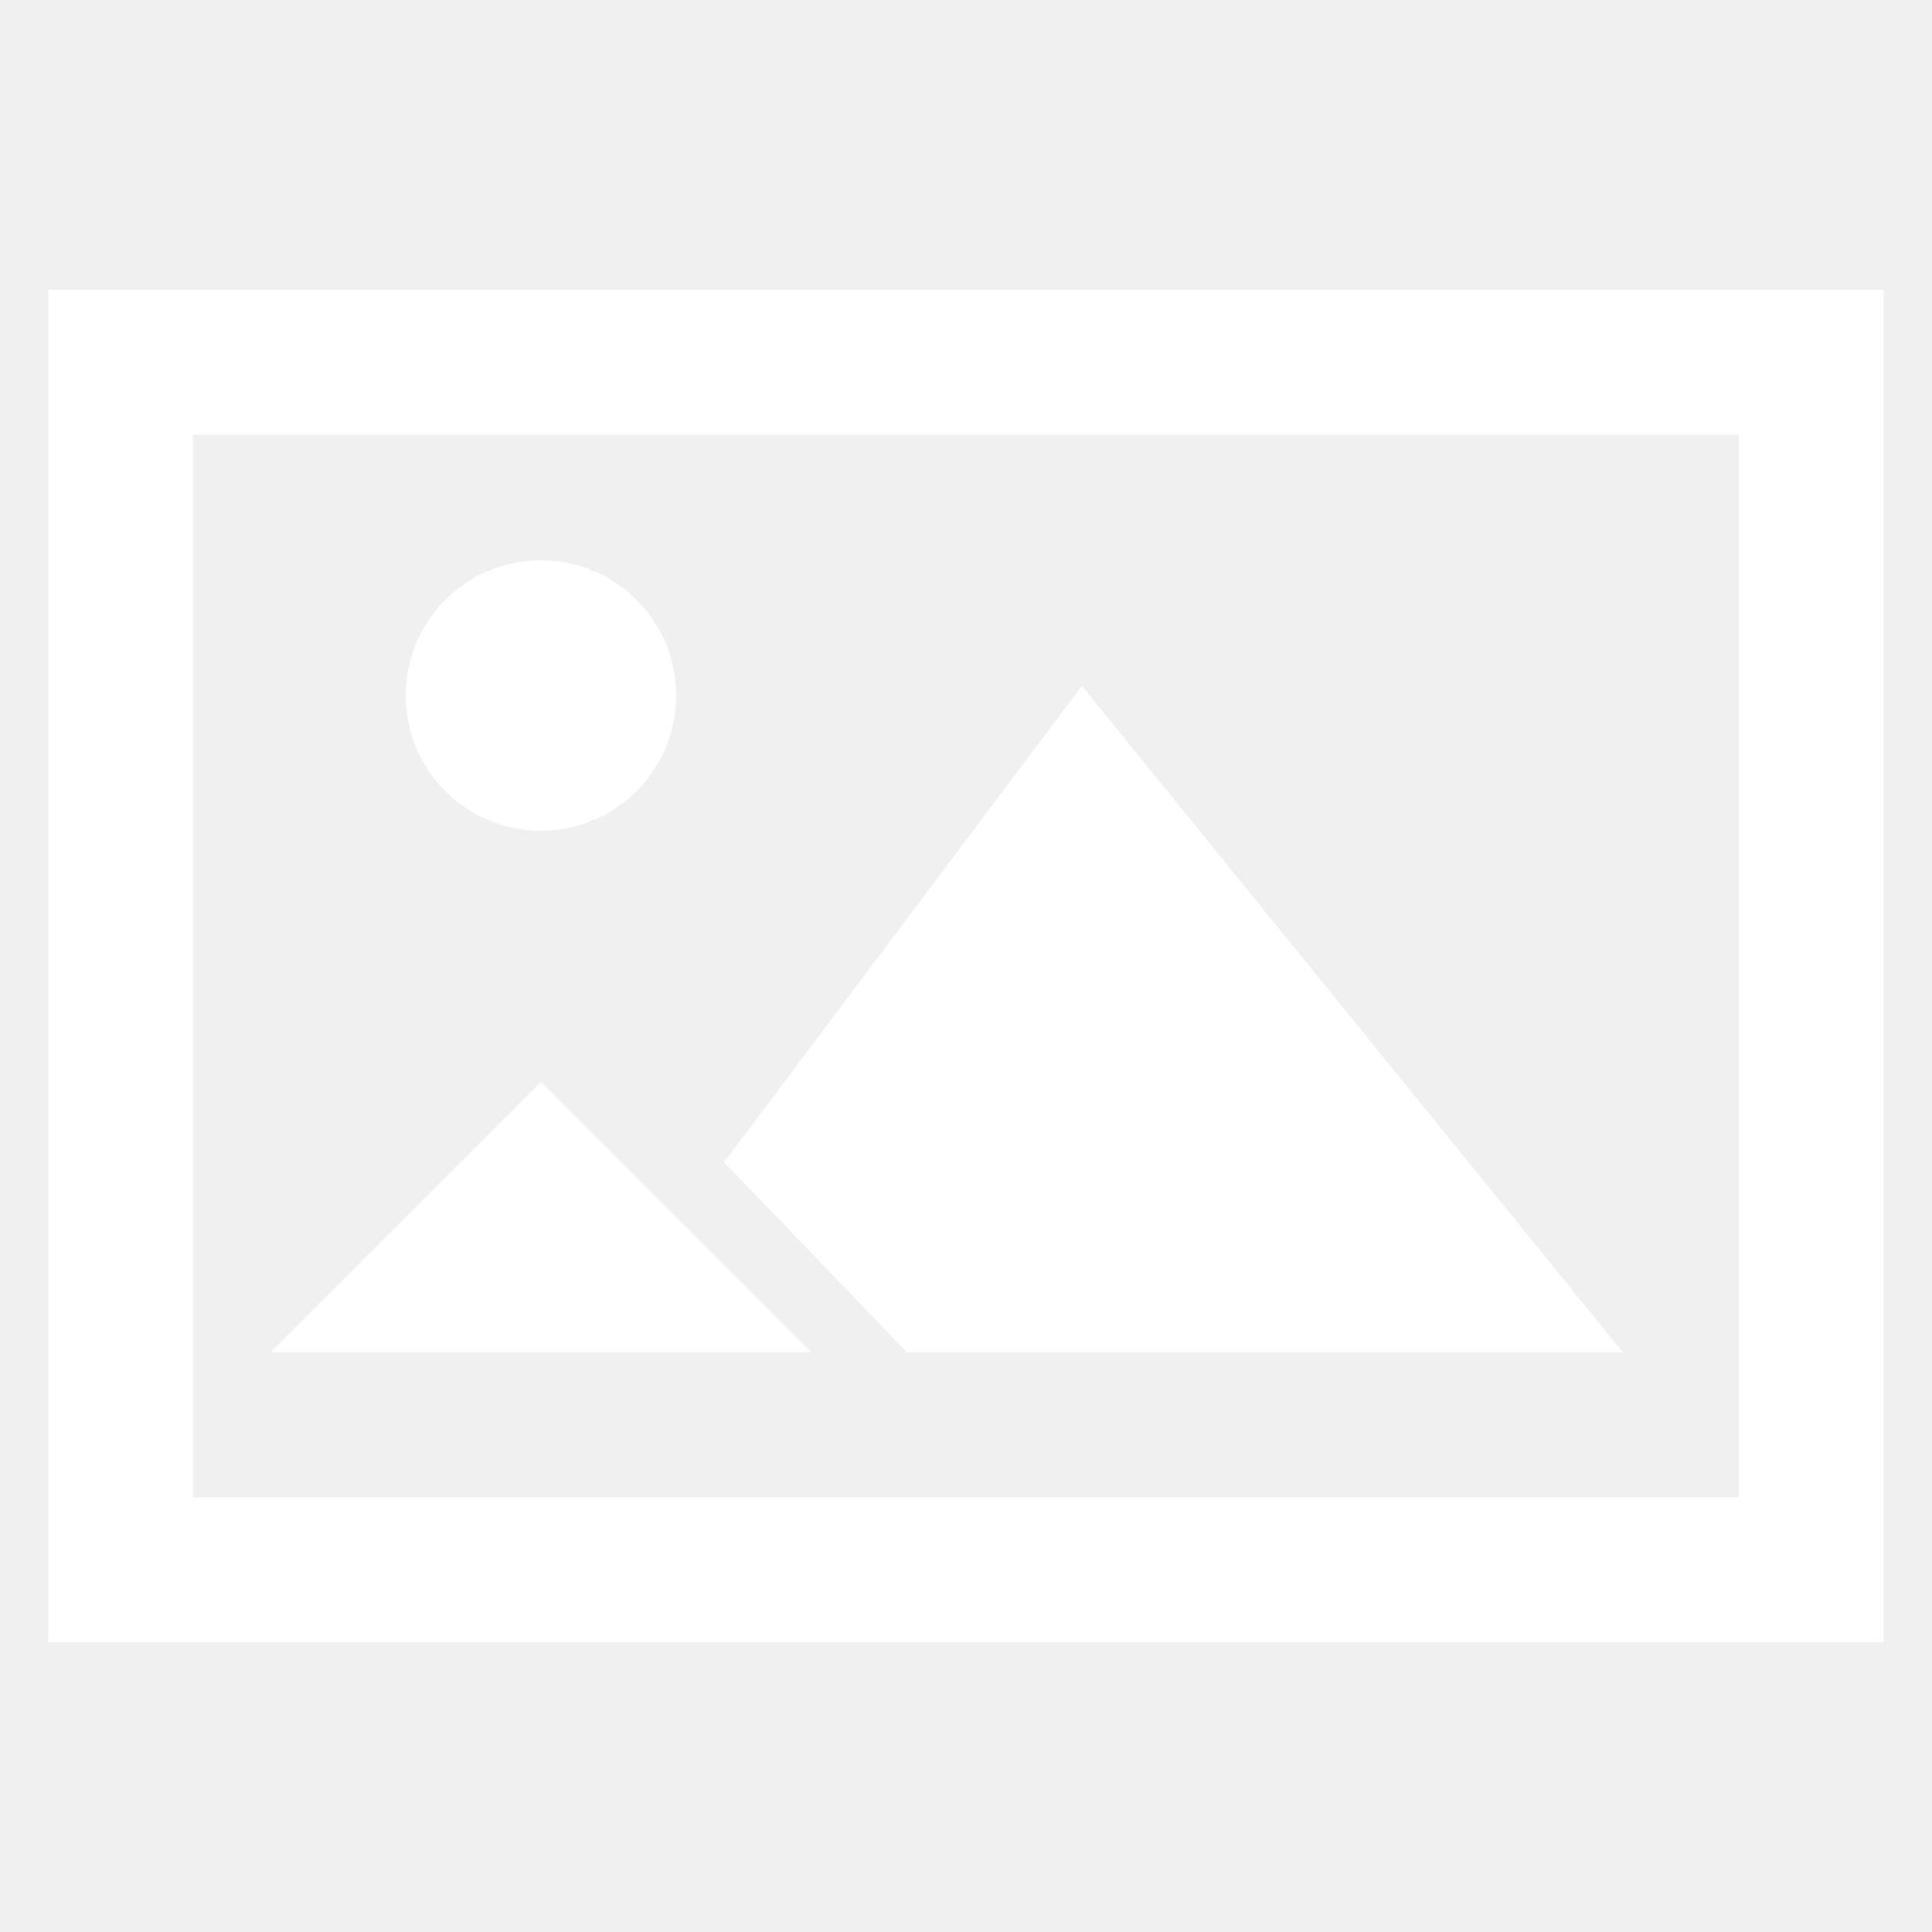
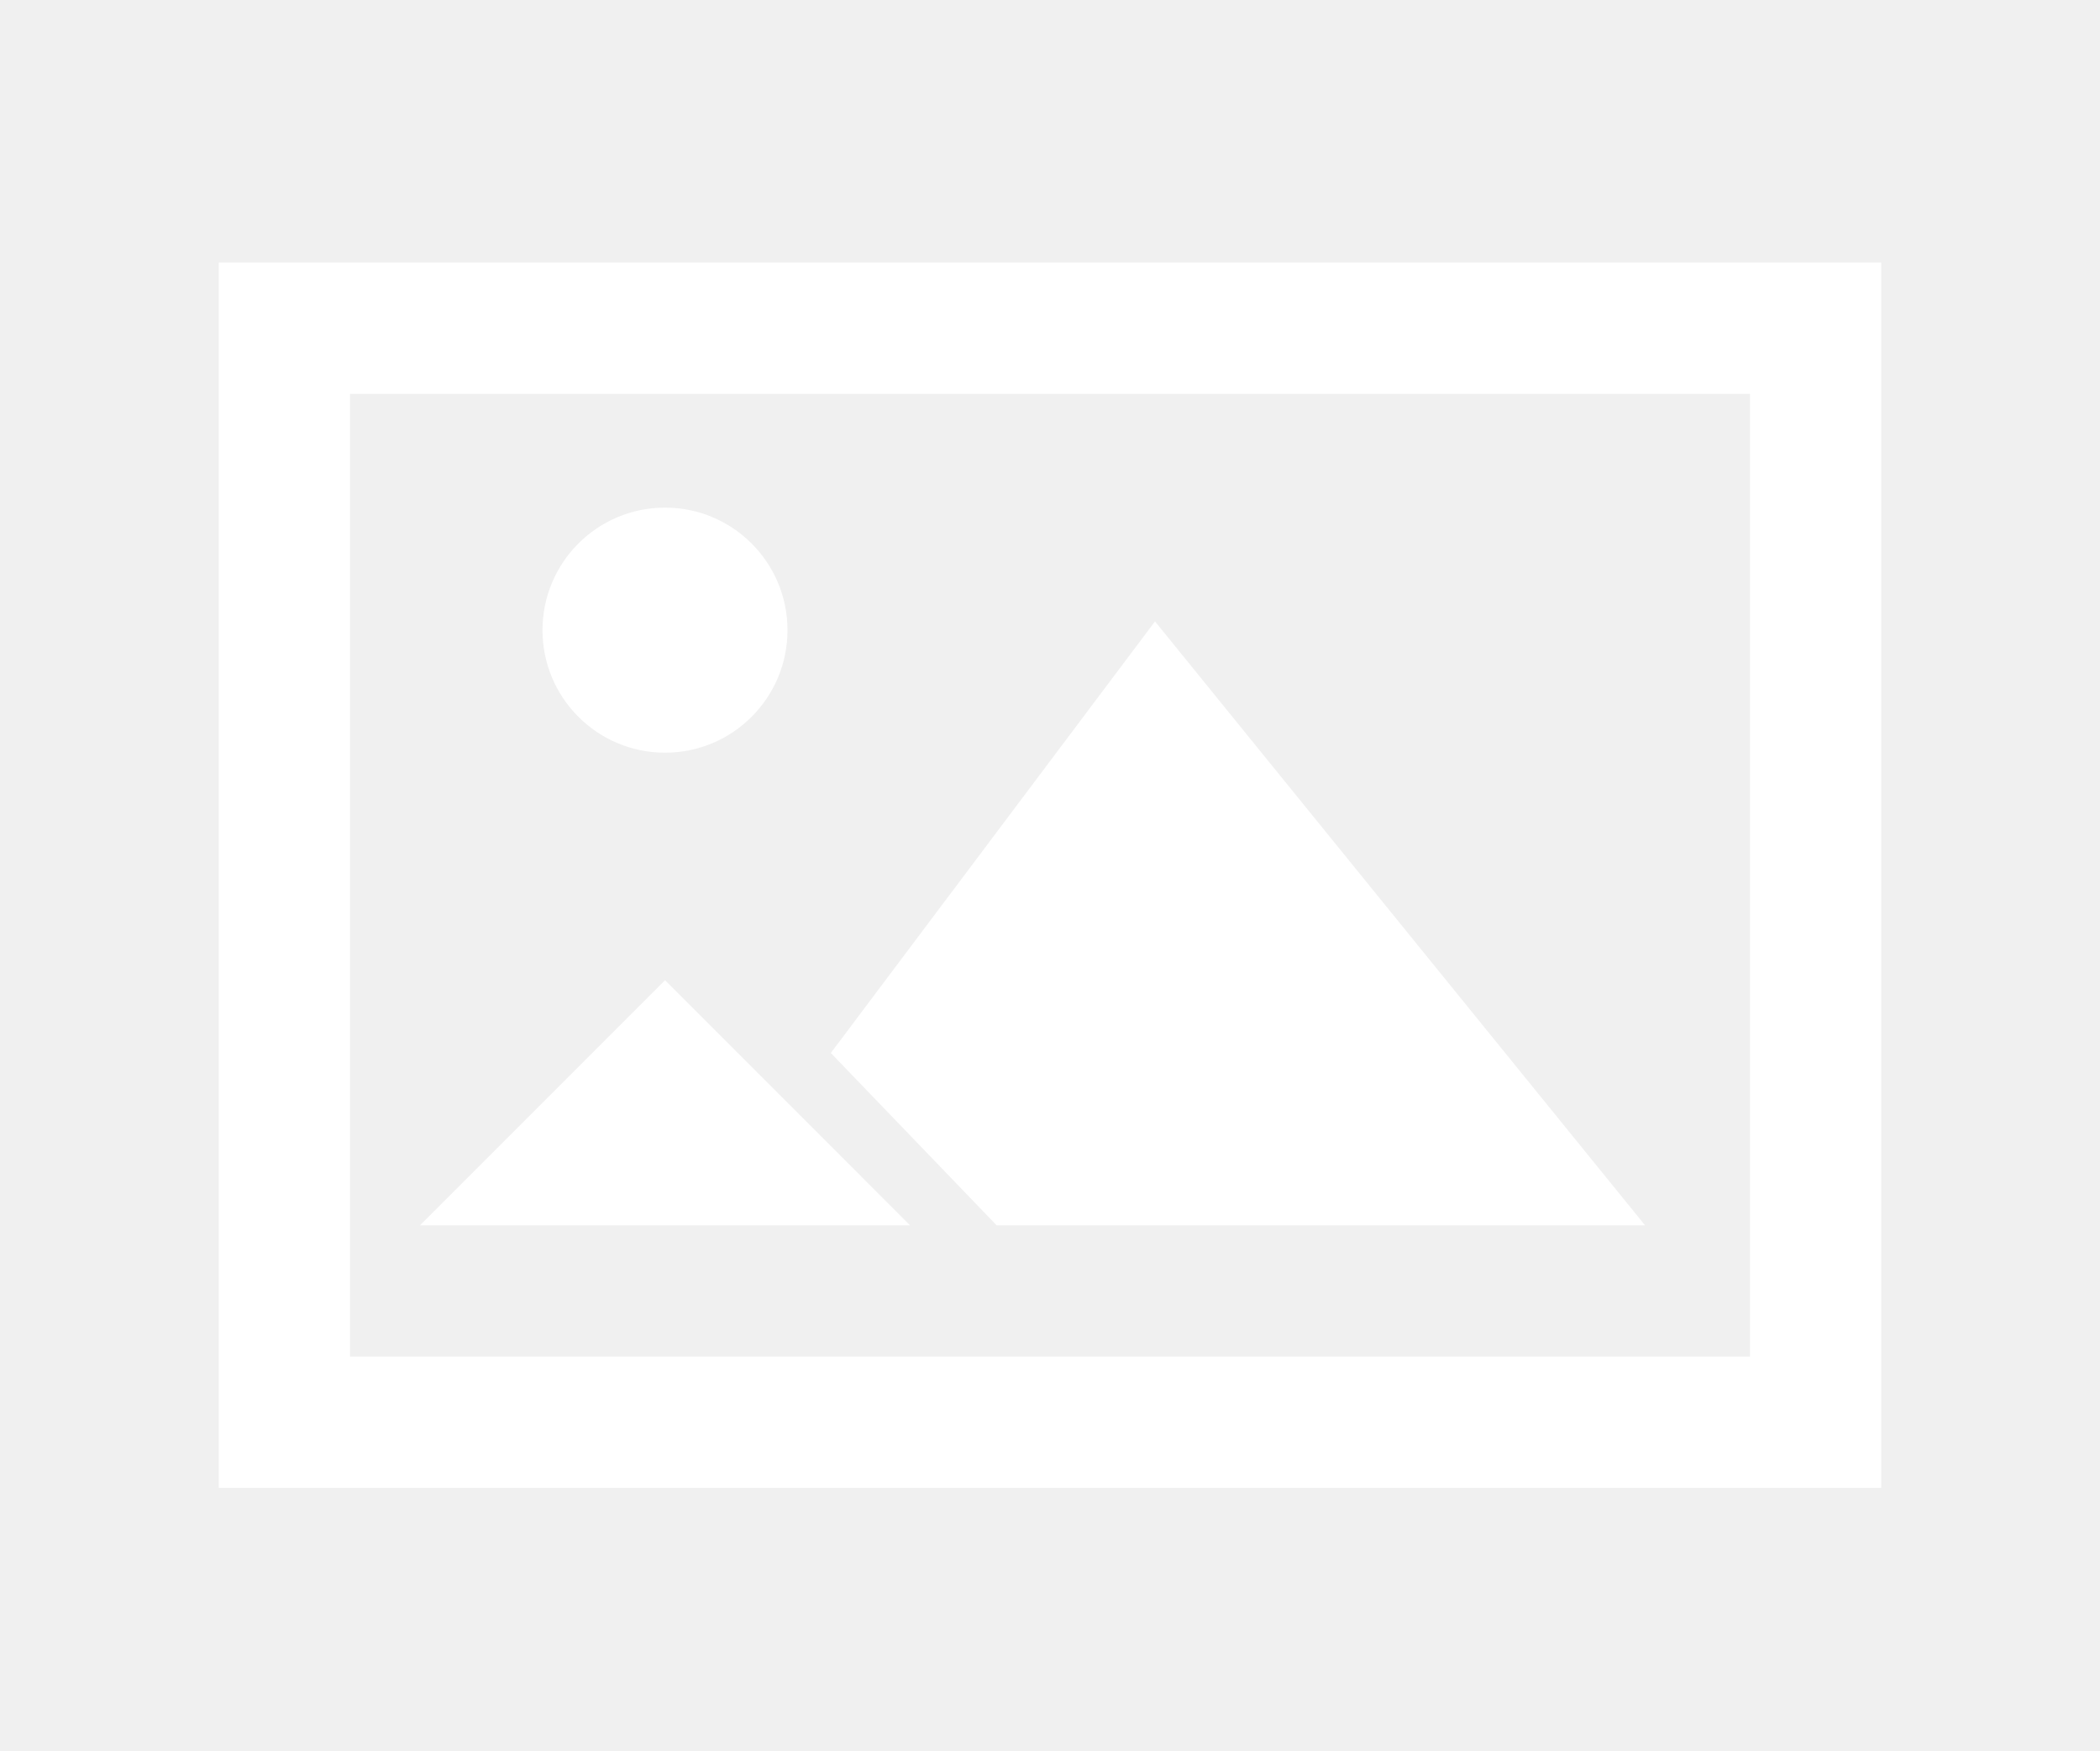
- <svg xmlns="http://www.w3.org/2000/svg" version="1.1" x="0px" y="0px" width="40px" height="40px" viewBox="0 0 40 40" enable-background="new 0 0 40 40" xml:space="preserve">
-   <g id="phone" display="none">
-     <path display="inline" fill="#FFFFFF" d="M26,5H14c-1.104,0-2,0.896-2,2v24c0,1.104,0.896,2,2,2h12c1.104,0,2-0.896,2-2V7   C28,5.896,27.104,5,26,5z M22,32h-4c-0.552,0-1-0.447-1-1s0.448-1,1-1h4c0.553,0,1,0.447,1,1S22.553,32,22,32z M26,29H14V9h12V29z    M22,8h-4V7h4V8z" />
-   </g>
-   <g id="pc" display="none">
-     <g display="inline">
-       <rect x="19" y="29" fill="#FFFFFF" width="2" height="2" />
-       <rect x="15" y="29" fill="#FFFFFF" width="3" height="2" />
-       <rect x="9" y="29" fill="#FFFFFF" width="2" height="2" />
-       <rect x="12" y="29" fill="#FFFFFF" width="2" height="2" />
-       <rect x="26" y="29" fill="#FFFFFF" width="2" height="2" />
-       <rect x="22" y="29" fill="#FFFFFF" width="3" height="2" />
-       <rect x="29" y="29" fill="#FFFFFF" width="2" height="2" />
+ <svg xmlns="http://www.w3.org/2000/svg" version="1.1" x="0px" y="0px" width="48px" height="40px" viewBox="0 0 48 40" style="enable-background:new 0 0 48 40;" xml:space="preserve">
+   <g id="image">
+     <g>
      <g>
-         <rect x="9" y="35" fill="#FFFFFF" width="3" height="2" />
-         <rect x="13" y="35" fill="#FFFFFF" width="3" height="2" />
-         <rect x="5" y="35" fill="#FFFFFF" width="3" height="2" />
-         <rect x="32" y="35" fill="#FFFFFF" width="3" height="2" />
-         <rect x="17" y="35" fill="#FFFFFF" width="6" height="2" />
-         <rect x="28" y="35" fill="#FFFFFF" width="3" height="2" />
-         <rect x="24" y="35" fill="#FFFFFF" width="3" height="2" />
-       </g>
-       <rect x="15" y="25" fill="#FFFFFF" width="10" height="3" />
-       <path fill="#FFFFFF" d="M34,4H6C4.896,4,4,4.896,4,6v17c0,1.104,0.896,2,2,2h28c1.104,0,2-0.896,2-2V6C36,4.896,35.104,4,34,4z     M34,23H6V6h28V23z" />
-       <g>
-         <rect x="23" y="32" fill="#FFFFFF" width="2" height="2" />
-         <rect x="18" y="32" fill="#FFFFFF" width="4" height="2" />
-         <rect x="11" y="32" fill="#FFFFFF" width="3" height="2" />
-         <rect x="15" y="32" fill="#FFFFFF" width="2" height="2" />
-         <rect x="26" y="32" fill="#FFFFFF" width="3" height="2" />
-         <rect x="30" y="32" fill="#FFFFFF" width="3" height="2" />
-         <rect x="7" y="32" fill="#FFFFFF" width="3" height="2" />
+         <path style="fill:#FFFFFF;" d="M40,9v22H8V9H40 M43,6H5v28h38V6L43,6z" />
+         <circle style="fill:#FFFFFF;" cx="15.2" cy="14.4" r="2.8" />
+         <polygon style="fill:#FFFFFF;" points="15.201,22.399 9.601,28 20.801,28    " />
+         <polygon style="fill:#FFFFFF;" points="22.78,28 37.601,28 26.4,14.2 18.99,24.062    " />
      </g>
    </g>
  </g>
-   <g id="tv" display="none">
-     <polygon display="inline" fill="#FFFFFF" points="26,33 14,33 12,36 28,36  " />
-     <path display="inline" fill="#FFFFFF" d="M34,10H6c-1.104,0-2,0.896-2,2v17c0,1.104,0.896,2,2,2h28c1.104,0,2-0.896,2-2V12   C36,10.896,35.104,10,34,10z M34,29H6V12h28V29z" />
-     <path display="inline" fill="#FFFFFF" d="M24,10h-8c0-2.21,1.79-4,4-4S24,7.79,24,10z" />
-     <rect x="21" y="4" transform="matrix(0.7071 -0.7071 0.7071 0.7071 3.7874 19.1431)" display="inline" fill="#FFFFFF" width="7.999" height="2" />
-     <rect x="11" y="4" transform="matrix(-0.7071 -0.7071 0.7071 -0.7071 22.0717 19.1418)" display="inline" fill="#FFFFFF" width="7.999" height="2" />
-   </g>
-   <g id="tablet" display="none">
-     <path display="inline" fill="#FFFFFF" d="M34,7H6C4.896,7,4,7.896,4,9v22c0,1.104,0.896,2,2,2h28c1.105,0,2-0.896,2-2V9   C36,7.896,35.105,7,34,7z M22,32h-4c-0.553,0-1-0.447-1-1s0.447-1,1-1h4c0.553,0,1,0.447,1,1S22.553,32,22,32z M34,29H6V9h28V29z" />
-   </g>
-   <g id="laptop" display="none">
-     <g display="inline">
-       <path fill="#FFFFFF" d="M33,4H7C5.896,4,5,4.896,5,6v17c0,1.104,0.896,2,2,2h26c1.104,0,2-0.896,2-2V6C35,4.896,34.104,4,33,4z     M33,23H7V6h26V23z" />
-     </g>
-     <path display="inline" fill="#FFFFFF" d="M24,27c0,0,0,1-1,1s-5,0-6,0s-1-1-1-1H1c0,1.657,1.343,3,3,3h32c1.657,0,3-1.343,3-3H24z" />
-   </g>
-   <g id="movie" display="none">
-     <g display="inline">
-       <path fill="#FFFFFF" d="M1,6v28h38V6H1z M6,30H3v-3h3V30z M6,24H3v-3h3V24z M6,19H3v-3h3V19z M6,13H3v-3h3V13z M32,31H8V9h24V31z     M37,30h-3v-3h3V30z M37,24h-3v-3h3V24z M37,19h-3v-3h3V19z M37,13h-3v-3h3V13z M16,28.283V11.484l11.2,8.399L16,28.283z" />
-     </g>
-   </g>
-   <g id="music" display="none">
-     <g display="inline">
-       <path fill="#FFFFFF" d="M30,3.686L13,9v17.889c0-0.069-0.645-0.119-0.992-0.119c-2.223,0-4.029,1.504-4.029,3.353    c0,1.852,1.789,3.354,4.012,3.354c2.225,0,4.009-1.503,4.009-3.354V15.149l11-3.589v10.797c0-0.069-0.519-0.117-0.866-0.117    c-2.229,0-3.972,1.503-3.972,3.354c0,1.849,1.693,3.353,3.922,3.353c2.223,0,3.916-1.504,3.916-3.353V3.709    C30,3.701,30,3.695,30,3.686z" />
-     </g>
-   </g>
-   <g id="image">
-     <g>
-       <g>
-         <path fill="#FFFFFF" d="M36,9v22H4V9H36 M39,6H1v28h38V6L39,6z" />
-         <circle fill="#FFFFFF" cx="11.2" cy="14.4" r="2.8" />
-         <polygon fill="#FFFFFF" points="11.201,22.399 5.601,28 16.801,28    " />
-         <polygon fill="#FFFFFF" points="18.78,28 33.601,28 22.4,14.2 14.99,24.062    " />
-       </g>
-     </g>
-   </g>
-   <g id="tv_channels" display="none">
-     <path display="inline" fill="#FFFFFF" d="M9,12v21h30V12H9z M37,23c0,4.094-1,7-1,7s-5.938,1-12,1s-12-1-12-1s-1-2.87-1-7   c0-5.031,1-8,1-8s6.062-1,12-1s12,1,12,1S37,18.906,37,23z" />
-     <g display="inline">
-       <path fill="#FFFFFF" d="M20.809,27.953h-2.323v-9.055h-2.76v-1.94h7.836v1.94h-2.753V27.953z" />
-       <path fill="#FFFFFF" d="M30.908,16.958h2.354l-3.429,10.995h-2.542l-3.422-10.995h2.354l1.865,6.618    c0.024,0.084,0.06,0.229,0.103,0.428c0.042,0.202,0.087,0.421,0.135,0.662c0.048,0.24,0.094,0.481,0.139,0.722    s0.081,0.444,0.105,0.61c0.024-0.166,0.061-0.37,0.105-0.61s0.093-0.479,0.143-0.718s0.099-0.457,0.146-0.657    c0.048-0.202,0.083-0.346,0.109-0.437L30.908,16.958z" />
-     </g>
-     <polygon display="inline" fill="#FFFFFF" points="7,10 35,10 35,8 5,8 5,28 7,28  " />
-     <polygon display="inline" fill="#FFFFFF" points="3,6 31,6 31,4 1,4 1,23 3,23  " />
-   </g>
-   <g id="webinos_apps" display="none">
-     <path display="inline" fill="#FFFFFF" d="M24.73,11.51C16.51,11.985,9.955,18.088,8.584,25.86   c2.965-6.44,9.224-10.175,15.029-8.554c6.606,1.84,10.126,9.912,7.863,18.027c-0.012,0.039-0.025,0.074-0.037,0.115   c-1.765,1.309-3.711,2.274-5.745,2.897c0.473-0.773,0.888-1.608,1.224-2.501c2.429-6.438,0.006-13.313-5.41-15.356   c-4.637-1.751-9.962,0.613-12.924,5.371c3.455-3.484,7.945-4.367,10.664-1.849c3.094,2.861,2.729,9.04-0.819,13.798   c-0.316,0.424-0.648,0.82-0.992,1.191c-1.468-0.205-2.92-0.582-4.324-1.133c0.96-0.555,1.896-1.278,2.747-2.167   c3.41-3.549,4.201-8.324,1.765-10.663c-2.085-2.005-5.858-1.573-9.041,0.822c3.063-1.499,5.894-1.173,6.646,0.938   c0.857,2.395-1.3,6.188-4.817,8.466c-0.355,0.229-0.71,0.434-1.063,0.613c-0.676-0.461-1.333-0.972-1.959-1.53   C-0.482,27.33-1.176,15.26,5.839,7.389c7.017-7.872,19.086-8.564,26.957-1.549c3.573,3.184,5.668,7.41,6.232,11.814   C35.613,13.62,30.412,11.184,24.73,11.51z" />
-   </g>
-   <g id="play..." display="none">
-     <polygon display="inline" fill="#FFFFFF" points="7,34 7,6 35,20  " />
-   </g>
-   <g id="add..." display="none">
-     <g display="inline">
-       <polygon fill="#FFFFFF" points="20,12 12,12 12,4 8,4 8,12 0,12 0,16 8,16 8,24 12,24 12,16 20,16   " />
-       <g>
-         <rect x="24" y="20" fill="#FFFFFF" width="16" height="4" />
-         <rect x="24" y="12" fill="#FFFFFF" width="16" height="4" />
-         <rect x="24" y="28" fill="#FFFFFF" width="16" height="4" />
-         <rect x="16" y="20" fill="#FFFFFF" width="4" height="4" />
-         <rect x="16" y="28" fill="#FFFFFF" width="4" height="4" />
-       </g>
-     </g>
-   </g>
-   <g id="sync" display="none">
-     <g display="inline">
-       <path fill="#FFFFFF" d="M33.969,17.775l-2.901,2.902c0.014-0.227,0.04-0.449,0.04-0.678c0-6.075-4.925-11-11-11    c-1.822,0-3.537,0.45-5.052,1.235l2.384,2.384c0.835-0.303,1.73-0.476,2.668-0.476c4.332,0,7.857,3.524,7.857,7.857    c0,0.212-0.018,0.42-0.034,0.627l-2.852-2.852l-2.222,2.223l6.667,6.667l6.667-6.667L33.969,17.775z" />
-       <path fill="#FFFFFF" d="M20.107,27.857c-4.332,0-7.857-3.525-7.857-7.857c0-0.082,0.016-0.159,0.018-0.24l2.845,2.844l2.222-2.223    l-6.667-6.667L4,20.381l2.223,2.223l2.896-2.896C9.116,19.806,9.107,19.902,9.107,20c0,6.075,4.924,11,11,11    c1.895,0,3.677-0.479,5.232-1.322l-2.368-2.369C22.083,27.658,21.118,27.857,20.107,27.857z" />
-     </g>
-   </g>
-   <g id="add" display="none">
-     <g display="inline">
-       <polygon fill="#FFFFFF" points="27,18 22,18 22,13 18,13 18,18 13,18 13,22 18,22 18,27 22,27 22,22 27,22   " />
-     </g>
-   </g>
-   <g id="remove" display="none">
-     <g display="inline">
-       <rect x="13" y="18" fill="#FFFFFF" width="14" height="4" />
-     </g>
-   </g>
-   <g id="right" display="none">
-     <polygon display="inline" fill="#FFFFFF" points="26.999,19 17.999,10 14.999,13 20.999,19 14.999,25 17.999,28  " />
-   </g>
-   <g id="left" display="none">
-     <polygon display="inline" fill="#FFFFFF" points="14.999,19 23.999,28 26.999,25 20.999,19 26.999,13 23.999,10  " />
-   </g>
-   <g id="down" display="none">
-     <polygon display="inline" fill="#FFFFFF" points="21,25 30,16 27,13 21,19 15,13 12,16  " />
-   </g>
-   <g id="up" display="none">
-     <polygon display="inline" fill="#FFFFFF" points="21,25 30,16 27,13 21,19 15,13 12,16  " />
-   </g>
-   <g id="right_big" display="none">
-     <polygon display="inline" fill="#FFFFFF" points="8.999,20 27.998,39 30.998,36 14.999,20 30.998,4 27.998,1  " />
-   </g>
-   <g id="left_big" display="none">
-     <polygon display="inline" fill="#FFFFFF" points="19.999,9.001 0.999,28.001 3.999,31.001 19.999,15.001 35.999,31.001    38.999,28.001  " />
-   </g>
-   <g id="up_big" display="none">
-     <polygon display="inline" fill="#FFFFFF" points="19.999,9.001 0.999,28.001 3.999,31.001 19.999,15.001 35.999,31.001    38.999,28.001  " />
-   </g>
-   <g id="down_big" display="none">
-     <polygon display="inline" fill="#FFFFFF" points="20,31 39,12 36,9 20,25 4,9 1,12  " />
-   </g>
-   <g id="next_down" display="none">
-     <polygon display="inline" fill="#FFFFFF" points="27.5,16 12.5,16 20,24  " />
-   </g>
-   <g id="next_up" display="none">
-     <polygon display="inline" fill="#FFFFFF" points="12.5,24 27.5,24 20,16  " />
-   </g>
-   <g id="next_left_1_" display="none">
-     <polygon display="inline" fill="#FFFFFF" points="24,27.5 24,12.5 16,20  " />
-   </g>
-   <g id="next_right" display="none">
-     <polygon display="inline" fill="#FFFFFF" points="16,12.5 16,27.5 24,20  " />
-   </g>
-   <g id="folder" display="none">
-     <g display="inline">
-       <polygon fill="#FFFFFF" points="30,32 27,19 7,19 11,32   " />
-       <polygon fill="#FFFFFF" points="29.083,17 32,30.998 32,13 25,13 24,15 11,15 11,17   " />
-     </g>
-   </g>
-   <g id="album" display="none">
-     <g display="inline">
-       <polygon fill="#FFFFFF" points="30,32 27,19 7,19 11,32   " />
-       <path fill="#FFFFFF" d="M29.083,17L32,30.421V15h-4.379c0.285,0.656,0.342,1.49,0.369,2H29.083z" />
-       <path fill="#FFFFFF" d="M11.953,17h1.113h2.212c0.123-1,1.327-2.566,2.796-2.566c1.47,0,2.674,1.566,2.797,2.566h4.617    c-0.13-4-3.401-7.184-7.414-7.184S10.791,13,10.661,17h0.648H11.953z" />
-     </g>
-   </g>
-   <g id="search" display="none">
-     <path display="inline" fill="#FFFFFF" d="M18,7c-4.418,0-8,3.582-8,8c0,4.419,3.582,8,8,8s8-3.581,8-8C26,10.582,22.418,7,18,7z    M18,21c-3.314,0-6-2.686-6-6s2.686-6,6-6c3.314,0,6,2.686,6,6S21.314,21,18,21z" />
-     <polygon display="inline" fill="#FFFFFF" points="29.915,30.111 28.933,32.41 28.067,32.91 25.585,32.611 21.335,25.25    25.665,22.75  " />
-   </g>
-   <g id="Ebene_31" display="none">
-     <g display="inline">
-       <polyline fill="#FFFFFF" points="12,13 15,13 15,16 12,16 12,13   " />
-       <rect x="17" y="18" fill="#FFFFFF" width="10" height="3" />
-       <rect x="17" y="13" fill="#FFFFFF" width="10" height="3" />
-       <rect x="17" y="23" fill="#FFFFFF" width="10" height="3" />
-       <rect x="12" y="18" fill="#FFFFFF" width="3" height="3" />
-       <rect x="12" y="23" fill="#FFFFFF" width="3" height="3" />
-     </g>
-   </g>
-   <g id="player_next" display="none">
-     <g display="inline" opacity="0.75">
-       <g>
-         <polygon fill="#FFFFFF" points="9,8 9,32 22,20    " />
-         <rect x="22" y="8" fill="#FFFFFF" width="8" height="24" />
-       </g>
-     </g>
-   </g>
-   <g id="player_prev" display="none">
-     <g display="inline" opacity="0.75">
-       <g>
-         <polygon fill="#FFFFFF" points="30,32 30,8 17,20    " />
-         <rect x="9" y="8" fill="#FFFFFF" width="8" height="24" />
-       </g>
-     </g>
-   </g>
-   <g id="player_bwd" display="none">
-     <g display="inline" opacity="0.75">
-       <g>
-         <polygon fill="#FFFFFF" points="33,32 33,8 20,20    " />
-       </g>
-     </g>
-     <g display="inline" opacity="0.75">
-       <g>
-         <polygon fill="#FFFFFF" points="20,32 20,8 7,20    " />
-       </g>
-     </g>
-   </g>
-   <g id="player_fwd" display="none">
-     <g display="inline" opacity="0.75">
-       <g>
-         <polygon fill="#FFFFFF" points="7,8 7,32 20,20    " />
-       </g>
-     </g>
-     <g display="inline" opacity="0.75">
-       <g>
-         <polygon fill="#FFFFFF" points="20,8 20,32 33,20    " />
-       </g>
-     </g>
-   </g>
-   <g id="player_HD" display="none">
-     <path display="inline" fill="#FFFFFF" d="M17.793,31h-4.65v-9.495H5.665V31H1V9h4.665v8.623h7.478V9h4.65V31z" />
-     <path display="inline" fill="#FFFFFF" d="M39.02,19.79c0,1.855-0.254,3.483-0.76,4.882c-0.508,1.4-1.24,2.569-2.197,3.507   c-0.959,0.938-2.131,1.643-3.521,2.114C31.152,30.764,29.568,31,27.793,31H22V9h6.439c1.617,0,3.072,0.231,4.373,0.692   c1.299,0.462,2.408,1.146,3.332,2.054c0.924,0.908,1.633,2.035,2.131,3.379C38.771,16.469,39.02,18.024,39.02,19.79z    M34.295,19.909c0-1.224-0.123-2.279-0.369-3.167s-0.602-1.623-1.068-2.204c-0.467-0.582-1.039-1.014-1.717-1.294   c-0.676-0.281-1.451-0.421-2.322-0.421h-2.152v14.324h1.715c1.965,0,3.443-0.602,4.432-1.806S34.295,22.328,34.295,19.909z" />
-   </g>
-   <g id="player_play" display="none">
-     <polygon display="inline" fill="#FFFFFF" points="9,32 9,8 33,20  " />
-   </g>
-   <g id="player_enter_fullscreen" display="none">
-     <g display="inline">
-       <polygon fill="#FFFFFF" points="5,32 12,32 5,25   " />
-       <polygon fill="#FFFFFF" points="28,8 35,15 35,8   " />
-       <polygon fill="#FFFFFF" points="32,29 13,29 16,32 35,32 35,19 32,16   " />
-       <polygon fill="#FFFFFF" points="8,11 27,11 24,8 5,8 5,21 8,24   " />
-     </g>
-   </g>
-   <g id="playewr_exit_fullscreen" display="none">
-     <g display="inline">
-       <g>
-         <polygon fill="#FFFFFF" points="32,18 32,29 15,29 15,32 35,32 35,18    " />
-         <polygon fill="#FFFFFF" points="25,8 5,8 5,22 8,22 8,11 25,11    " />
-       </g>
-       <polygon fill="#FFFFFF" points="28,8 28,15 35,15   " />
-       <polygon fill="#FFFFFF" points="12,32 12,25 5,25   " />
-     </g>
-   </g>
-   <g id="player_pause" display="none">
-     <g display="inline">
-       <rect x="9" y="8" fill="#FFFFFF" width="8" height="24" />
-       <rect x="23" y="8" fill="#FFFFFF" width="8" height="24" />
-     </g>
-   </g>
+   <g id="Ebene_1">
+ </g>
</svg>
